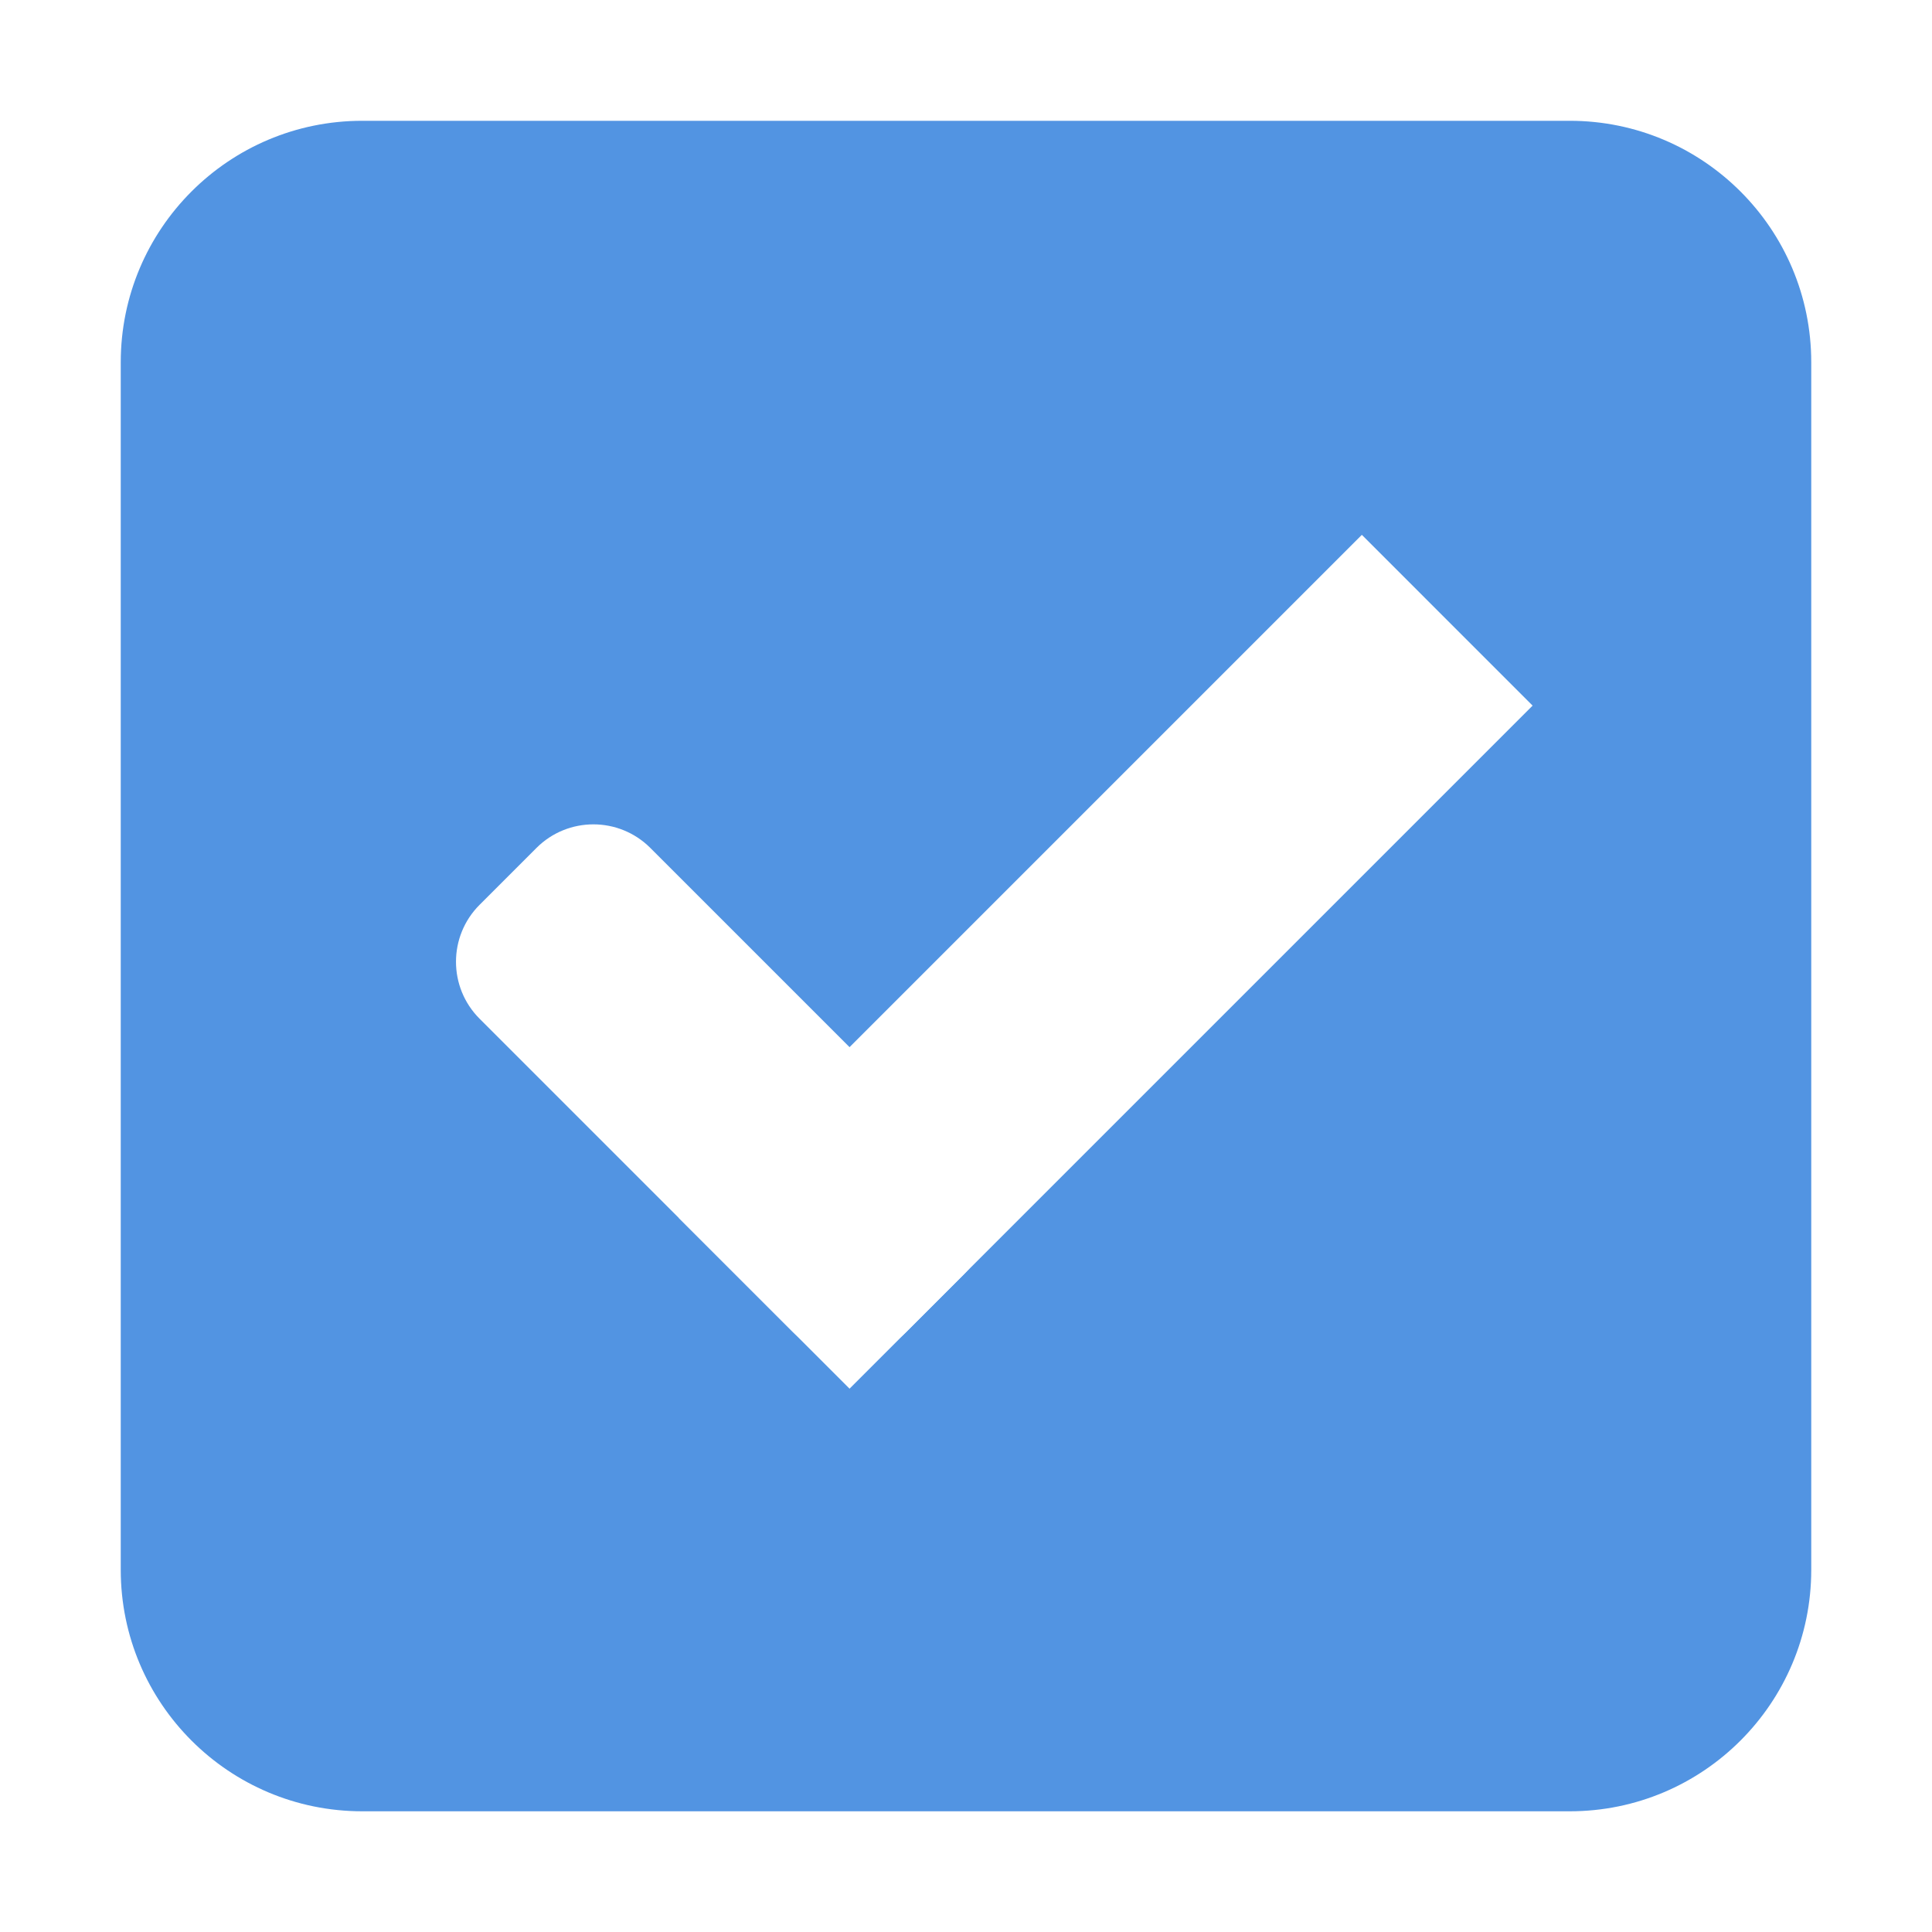
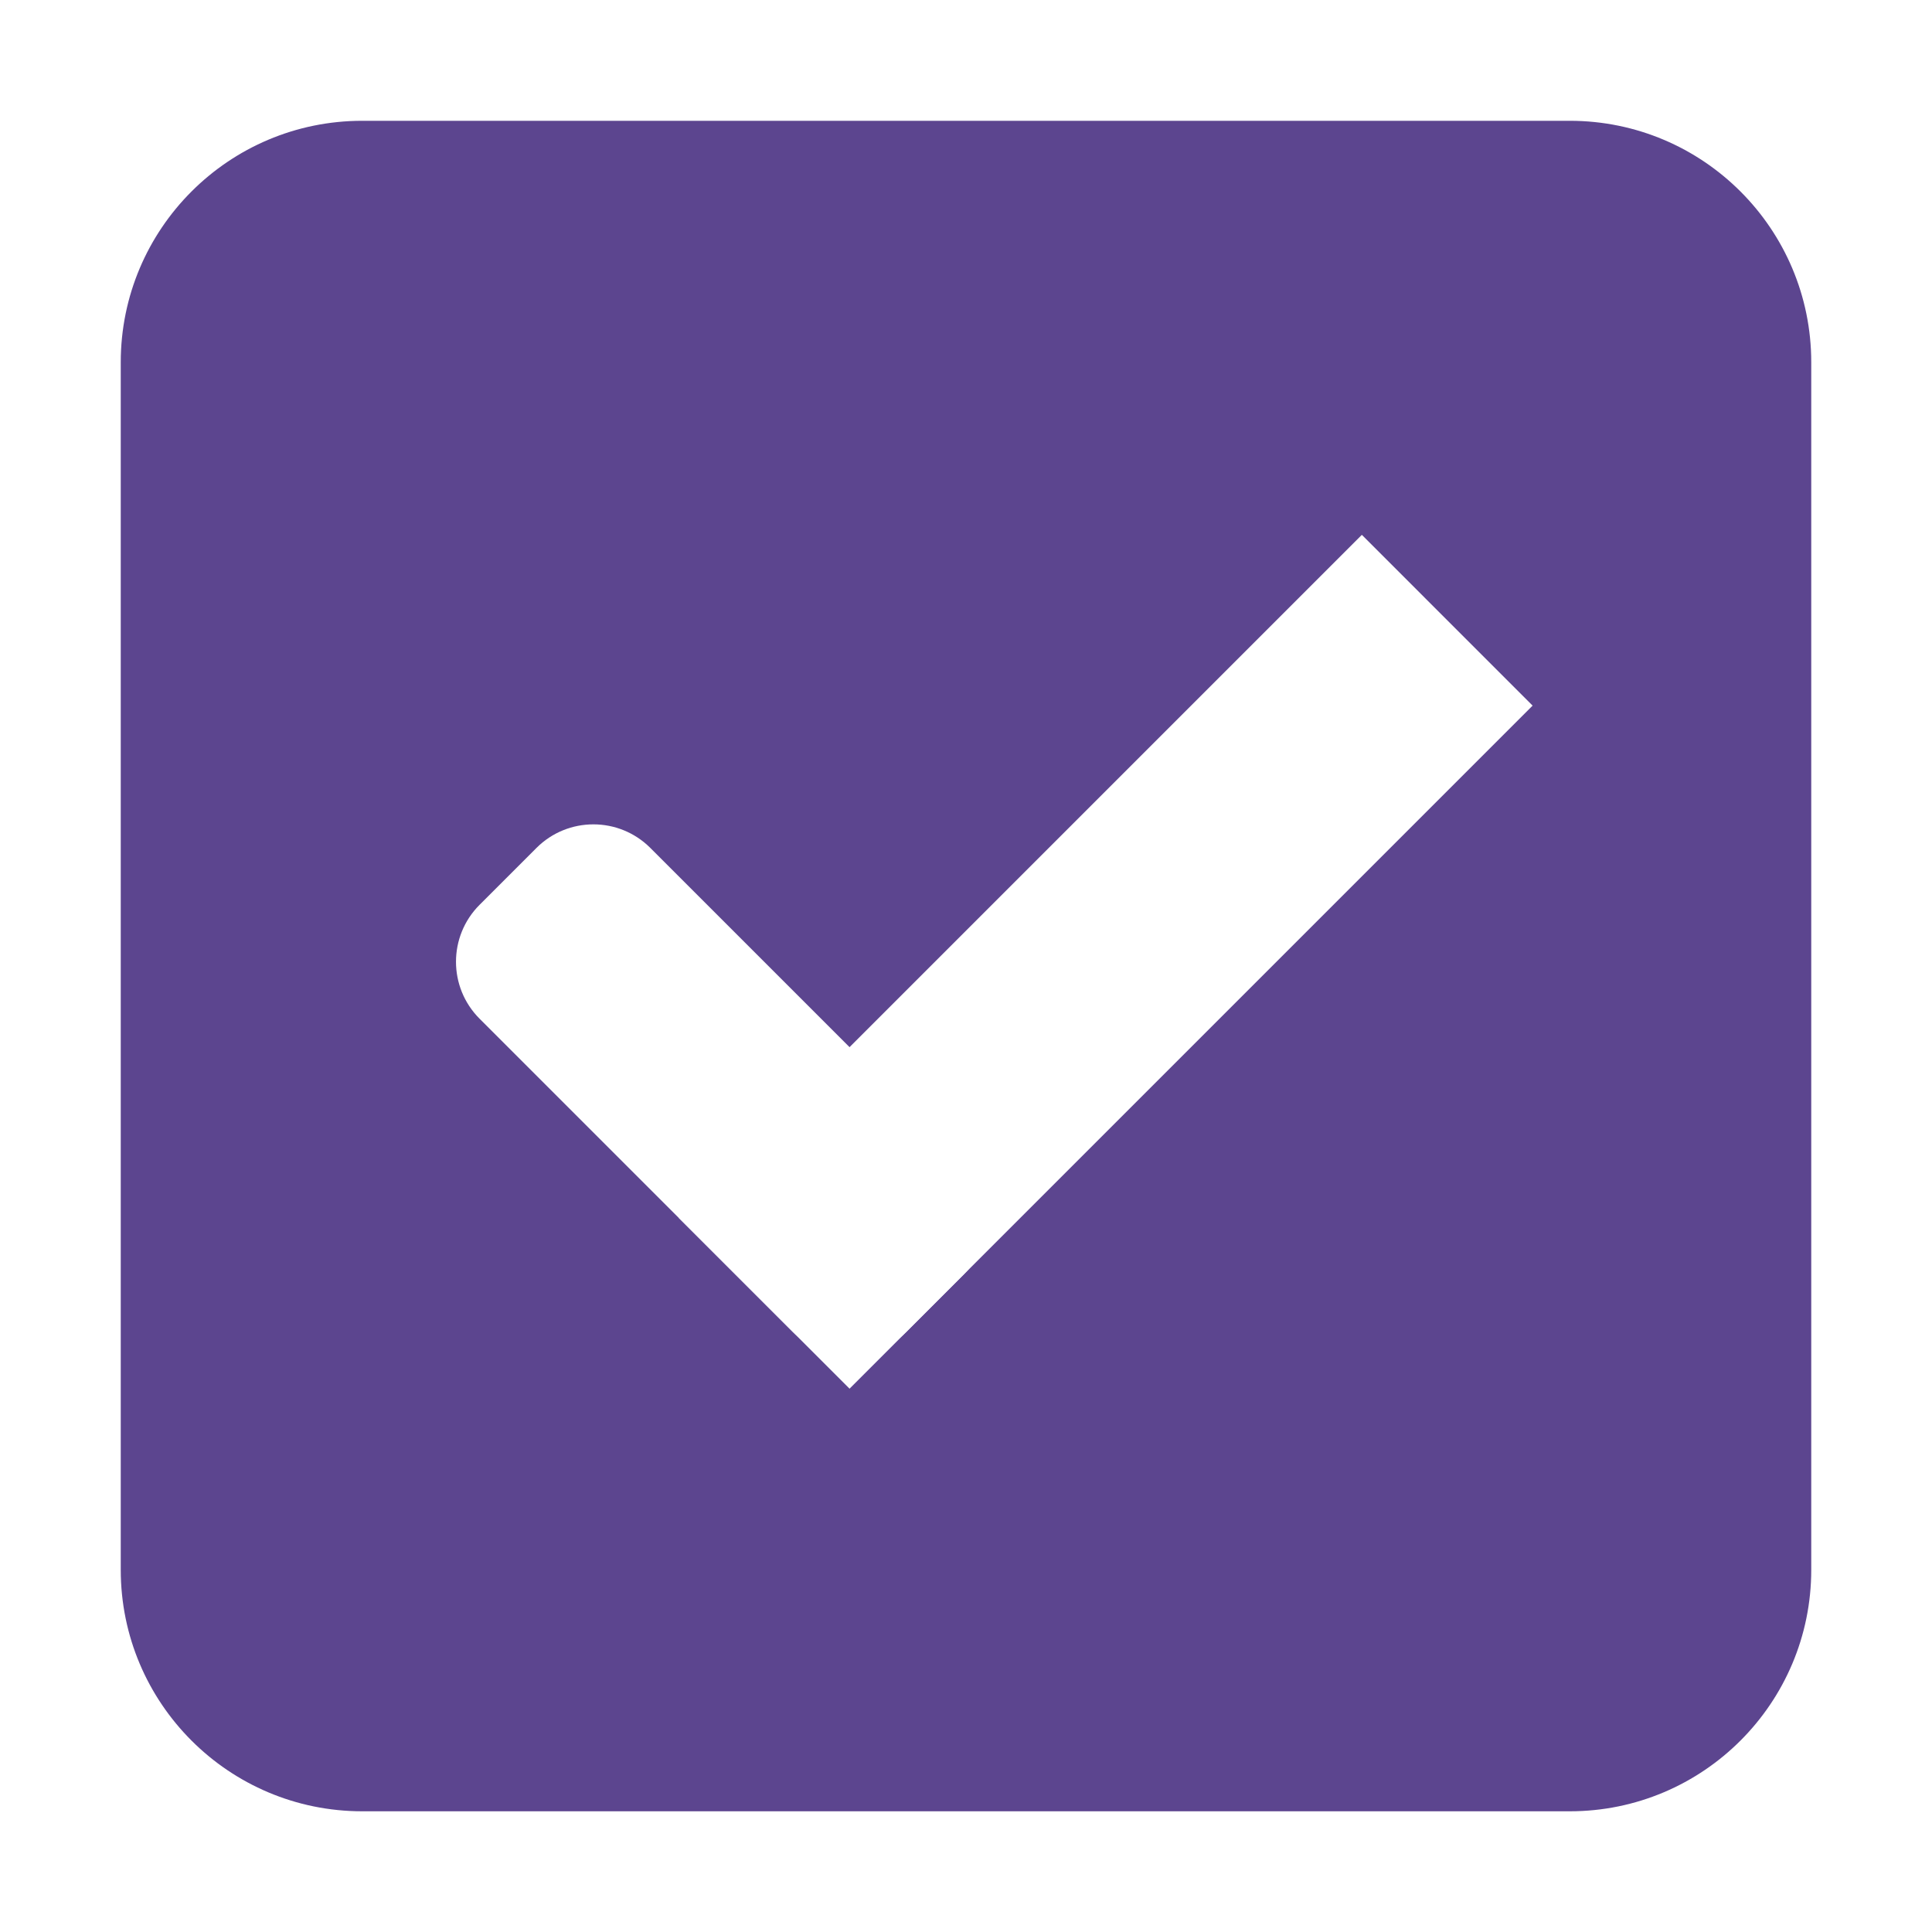
<svg xmlns="http://www.w3.org/2000/svg" xmlns:ns1="http://www.openswatchbook.org/uri/2009/osb" xmlns:xlink="http://www.w3.org/1999/xlink" width="16" height="16" id="svg2" version="1.1">
  <defs id="defs4">
    <linearGradient id="selected_fg_color" ns1:paint="solid">
      <stop style="stop-color:#ffffff;stop-opacity:1;" offset="0" id="stop4169" />
    </linearGradient>
    <linearGradient id="selected_bg_color" ns1:paint="solid">
-       <stop style="stop-color:#5294e2;stop-opacity:1;" offset="0" id="stop4166" />
+       <stop style="stop-color:#5C458F;stop-opacity:1;" offset="0" id="stop4166" />
    </linearGradient>
    <linearGradient id="linearGradient7704">
      <stop style="stop-color:#4080fb;stop-opacity:0.745;" offset="0" id="stop7706" />
      <stop style="stop-color:#4080fb;stop-opacity:0.492;" offset="1" id="stop7708" />
    </linearGradient>
    <linearGradient id="linearGradient7694">
      <stop style="stop-color:#0f0f0f;stop-opacity:1;" offset="0" id="stop7696" />
      <stop id="stop7698" offset="0.078" style="stop-color:#171717;stop-opacity:1;" />
      <stop style="stop-color:#171717;stop-opacity:1;" offset="0.974" id="stop7700" />
      <stop style="stop-color:#1b1b1b;stop-opacity:1;" offset="1" id="stop7702" />
    </linearGradient>
    <linearGradient id="linearGradient3969-0-4-9">
      <stop style="stop-color:#353537;stop-opacity:1;" offset="0" id="stop3971-2-2-7" />
      <stop style="stop-color:#4d4f52;stop-opacity:1;" offset="1" id="stop3973-0-5-3" />
    </linearGradient>
    <linearGradient xlink:href="#selected_bg_color" id="linearGradient4168" x1="25" y1="31.362" x2="25" y2="45.362" gradientUnits="userSpaceOnUse" />
    <linearGradient xlink:href="#selected_fg_color" id="linearGradient4171" x1="10.5" y1="1033.362" x2="10.5" y2="1035.362" gradientUnits="userSpaceOnUse" />
    <linearGradient xlink:href="#selected_fg_color" id="linearGradient4173" x1="12" y1="1027.362" x2="12" y2="1035.362" gradientUnits="userSpaceOnUse" />
  </defs>
  <g id="layer1" transform="translate(0,-1036.362)">
    <g id="checkbox-checked-dark" transform="translate(16.83713,14.01041)">
      <g transform="translate(-52.83713,1021.99)" style="display:inline;opacity:1" id="checkbox-checked">
        <g id="checkbox-unchecked-5" style="display:inline" transform="translate(19,0)">
          <g id="sdsd-7">
            <g transform="translate(0,-30)" id="scdsdcd-5">
              <g transform="matrix(0.9295198,0,0,0.9291437,-156.7507,-212.9618)" id="g15812-6-6-1-5" style="display:inline">
                <g style="display:inline" id="g5489-2-9-6-8-8-53" transform="matrix(0.5089163,0,0,0.5173982,161.7932,197.5643)">
                  <g id="g5428-8-1-4-0-0-4" />
                </g>
              </g>
              <rect style="color:#000000;display:inline;overflow:visible;visibility:visible;fill:none;stroke:none;stroke-width:2;marker:none;enable-background:accumulate" id="rect13523-7" width="16" height="16" x="17" y="30.362" />
              <g id="g5400-6">
                <rect rx="2" y="31.362" x="18" height="14" width="14" id="rect5147-9-1-5-7-6-7" style="color:#000000;display:inline;overflow:visible;visibility:visible;fill:url(#linearGradient4168);fill-opacity:1;stroke:#000000;stroke-width:0;stroke-linecap:butt;stroke-linejoin:round;stroke-miterlimit:4;stroke-dasharray:none;stroke-dashoffset:0;stroke-opacity:1;marker:none;enable-background:accumulate" ry="2" />
              </g>
            </g>
          </g>
        </g>
        <g id="checkbox-checked-dark-7" transform="translate(36,-1036)" style="display:inline">
          <g id="g3981-6-4" transform="matrix(0.7071068,0.7071068,-0.7071068,0.7071068,729.9547,305.0582)" style="opacity:0.85;fill:#1a1a1a;fill-opacity:1" />
          <g id="g4049-2" transform="matrix(0.7071068,0.7071068,-0.7071068,0.7071068,727.9444,295.3112)">
            <g id="g4056-7" transform="translate(12.37438,11.53123)">
              <g id="g3981-0" transform="translate(-3,-4.999983)" style="fill:#3b3c3e;fill-opacity:1">
                <rect ry="0.667" rx="0.667" y="1033.362" x="8" height="2" width="5" id="rect3977-39" style="fill:url(#linearGradient4171);fill-opacity:1;stroke:none" />
                <rect ry="0" y="1027.362" x="11" height="8" width="2" id="rect3979-7" style="fill:url(#linearGradient4173);fill-opacity:1;stroke:none" />
              </g>
              <rect style="fill:#eeeeee;fill-opacity:0;stroke:none" id="rect4047-81" width="3" height="1" x="5" y="-8" transform="translate(0,1036.362)" />
            </g>
          </g>
        </g>
      </g>
    </g>
  </g>
</svg>
